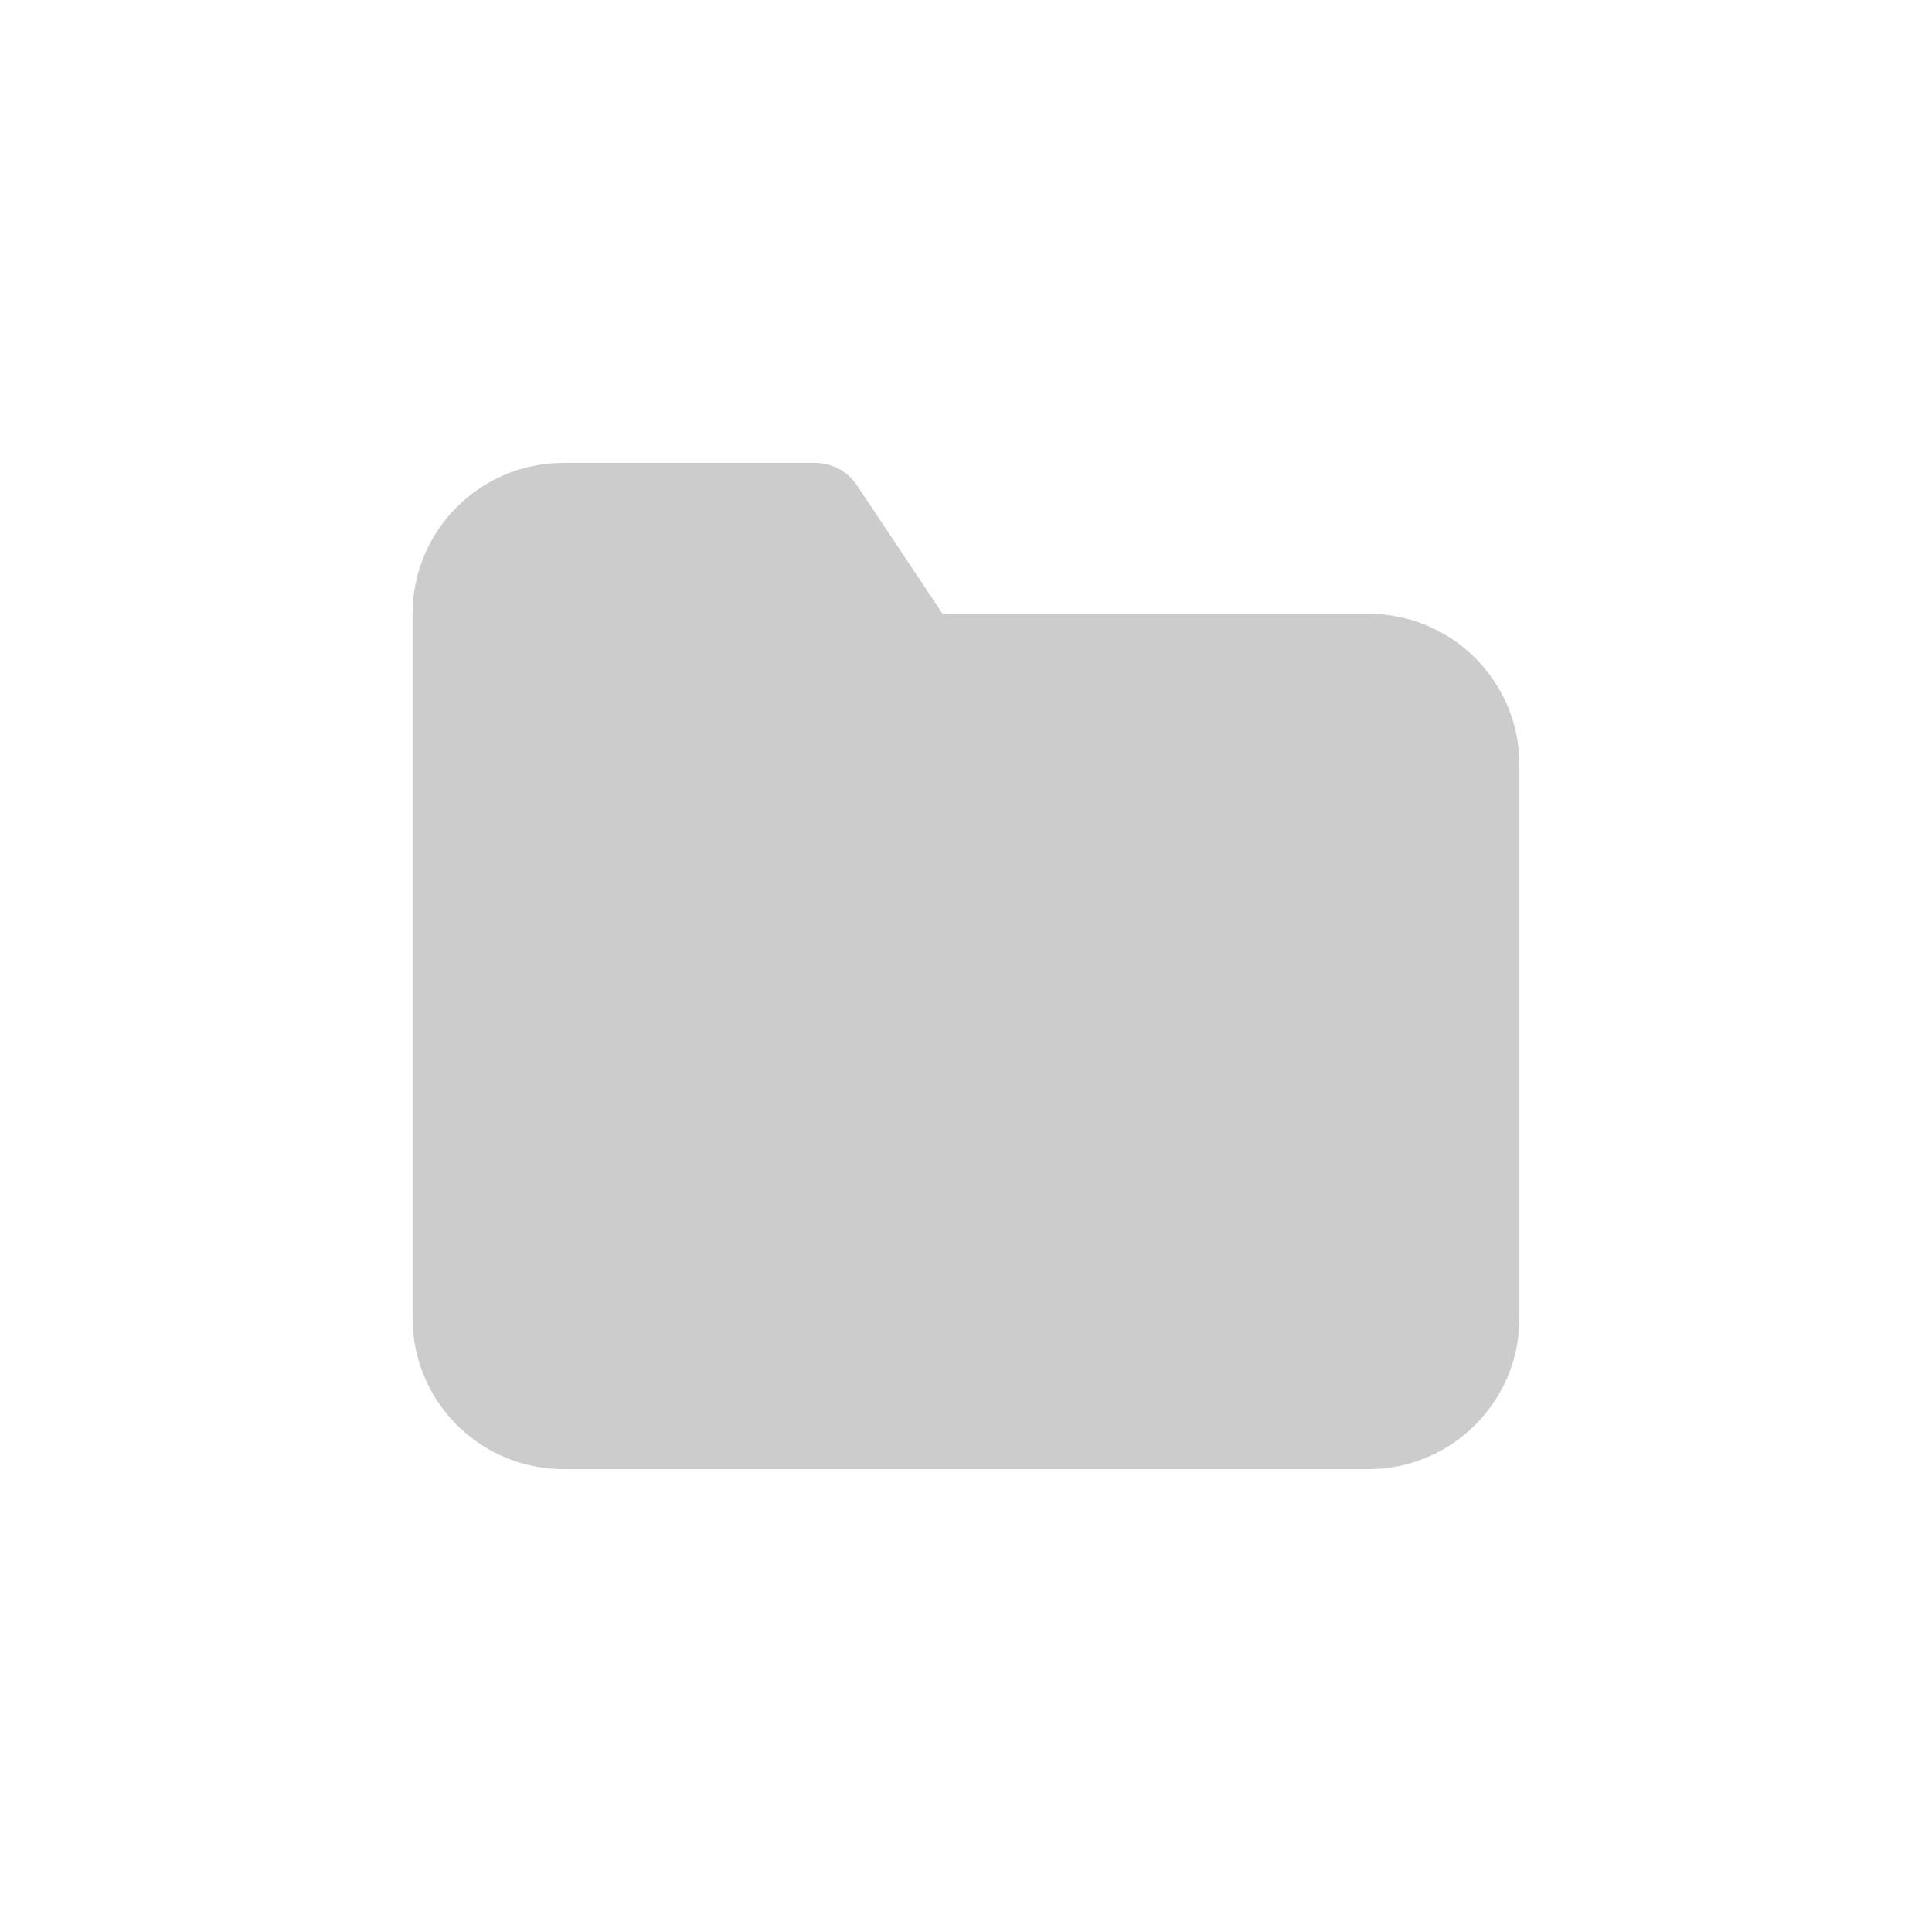
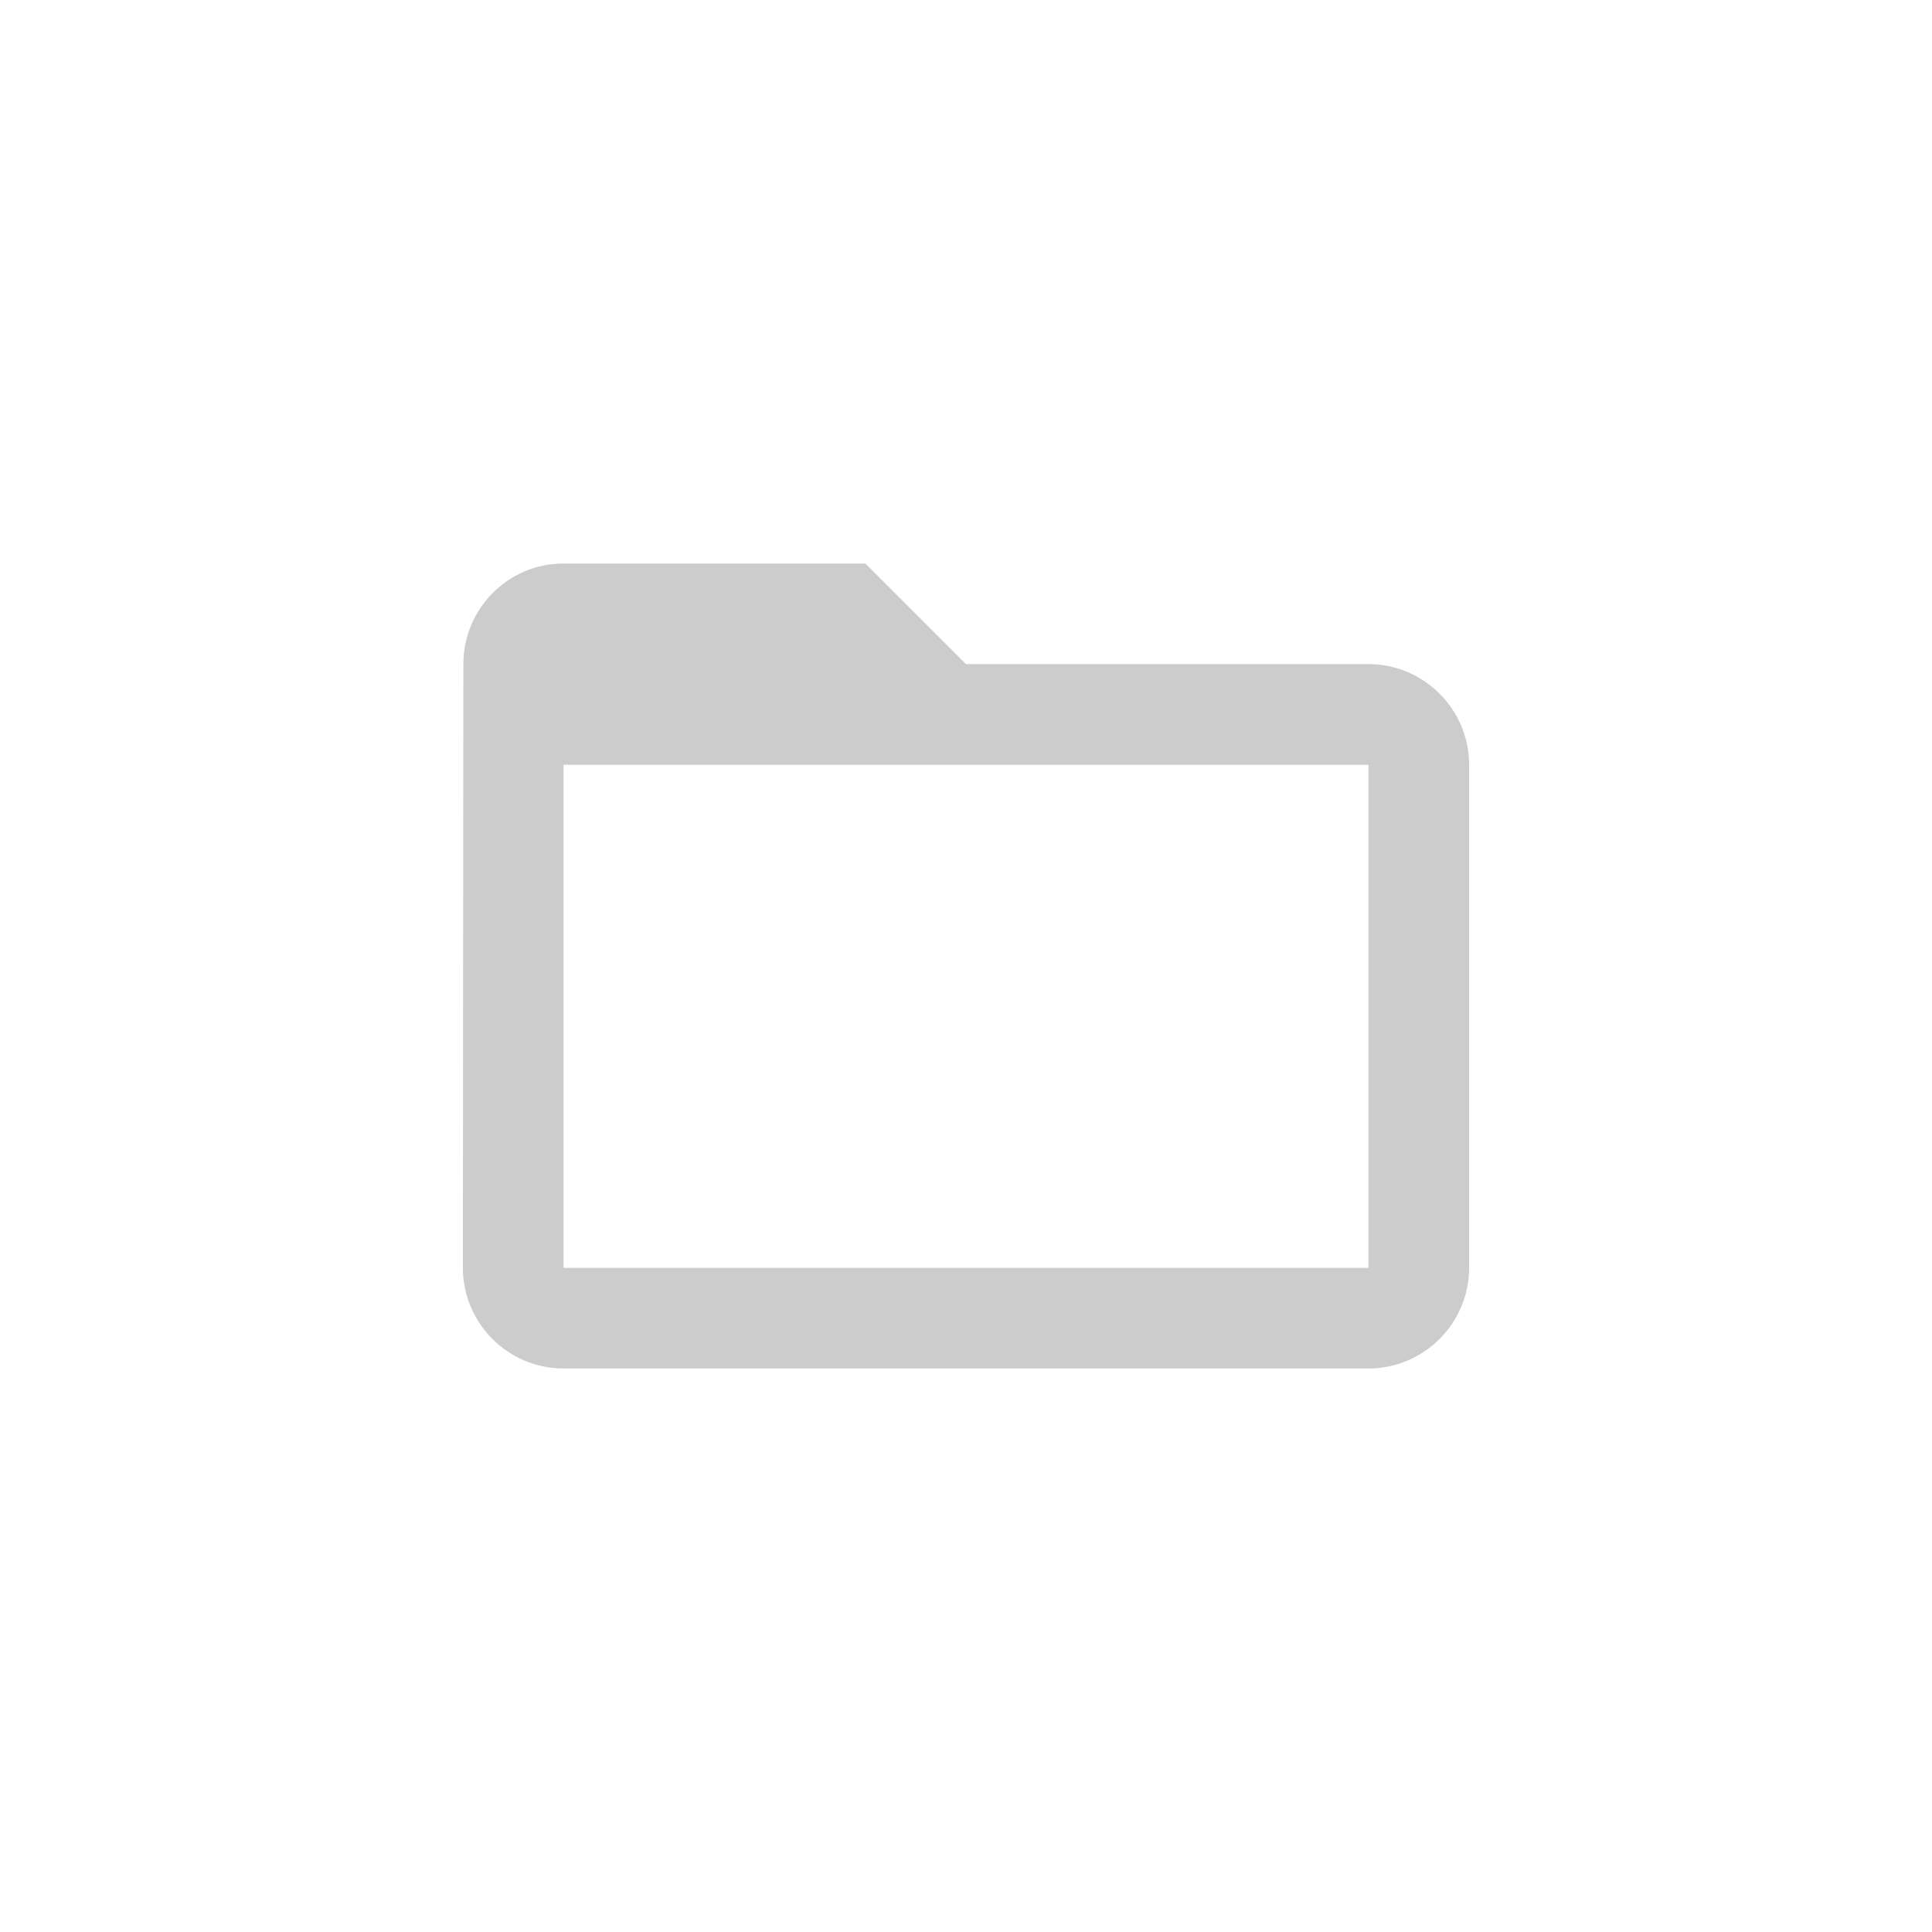
- <svg xmlns="http://www.w3.org/2000/svg" width="48" height="48" viewBox="0 0 48 48" class="feather feather-folder" version="1.1" id="svg4" style="fill:none;stroke:currentColor;stroke-width:2;stroke-linecap:round;stroke-linejoin:round">
-   <defs id="defs8" />
-   <path d="M 36.5,32.75 A 2.5,2.5 0 0 1 34,35.25 H 14 a 2.5,2.5 0 0 1 -2.5,-2.5 V 15.25 a 2.5,2.5 0 0 1 2.5,-2.5 H 20.25 l 2.5,3.75 H 34 a 2.5,2.5 0 0 1 2.5,2.5 z" id="path2" style="fill:#cccccc;fill-opacity:1;stroke:#cccccc;stroke-width:2.5" />
+ <svg xmlns="http://www.w3.org/2000/svg" fill="#000000" height="48" viewBox="0 0 24 24" width="48" version="1.1" id="svg6">
+   <defs id="defs10" />
+   <path d="M0 0h24v24H0z" fill="none" id="path2" />
+   <path style="fill:none" d="m -30.966,-3.254 h 24 V 20.746 h -24 z" id="path893" />
+   <path style="fill:none" d="m -27.712,-2.644 h 24 V 21.356 h -24 z" id="path4723" />
+   <path style="fill:#cccccc;stroke-width:0.625" d="m 17,8.25 h -5 l -1.25,-1.25 H 7 c -0.688,0 -1.244,0.562 -1.244,1.25 L 5.75,15.75 c 0,0.688 0.562,1.25 1.25,1.25 H 17 c 0.688,0 1.25,-0.562 1.25,-1.25 V 9.5 c 0,-0.688 -0.562,-1.25 -1.25,-1.25 z m 0,7.5 H 7 V 9.5 H 17 Z" id="path4725" />
</svg>
